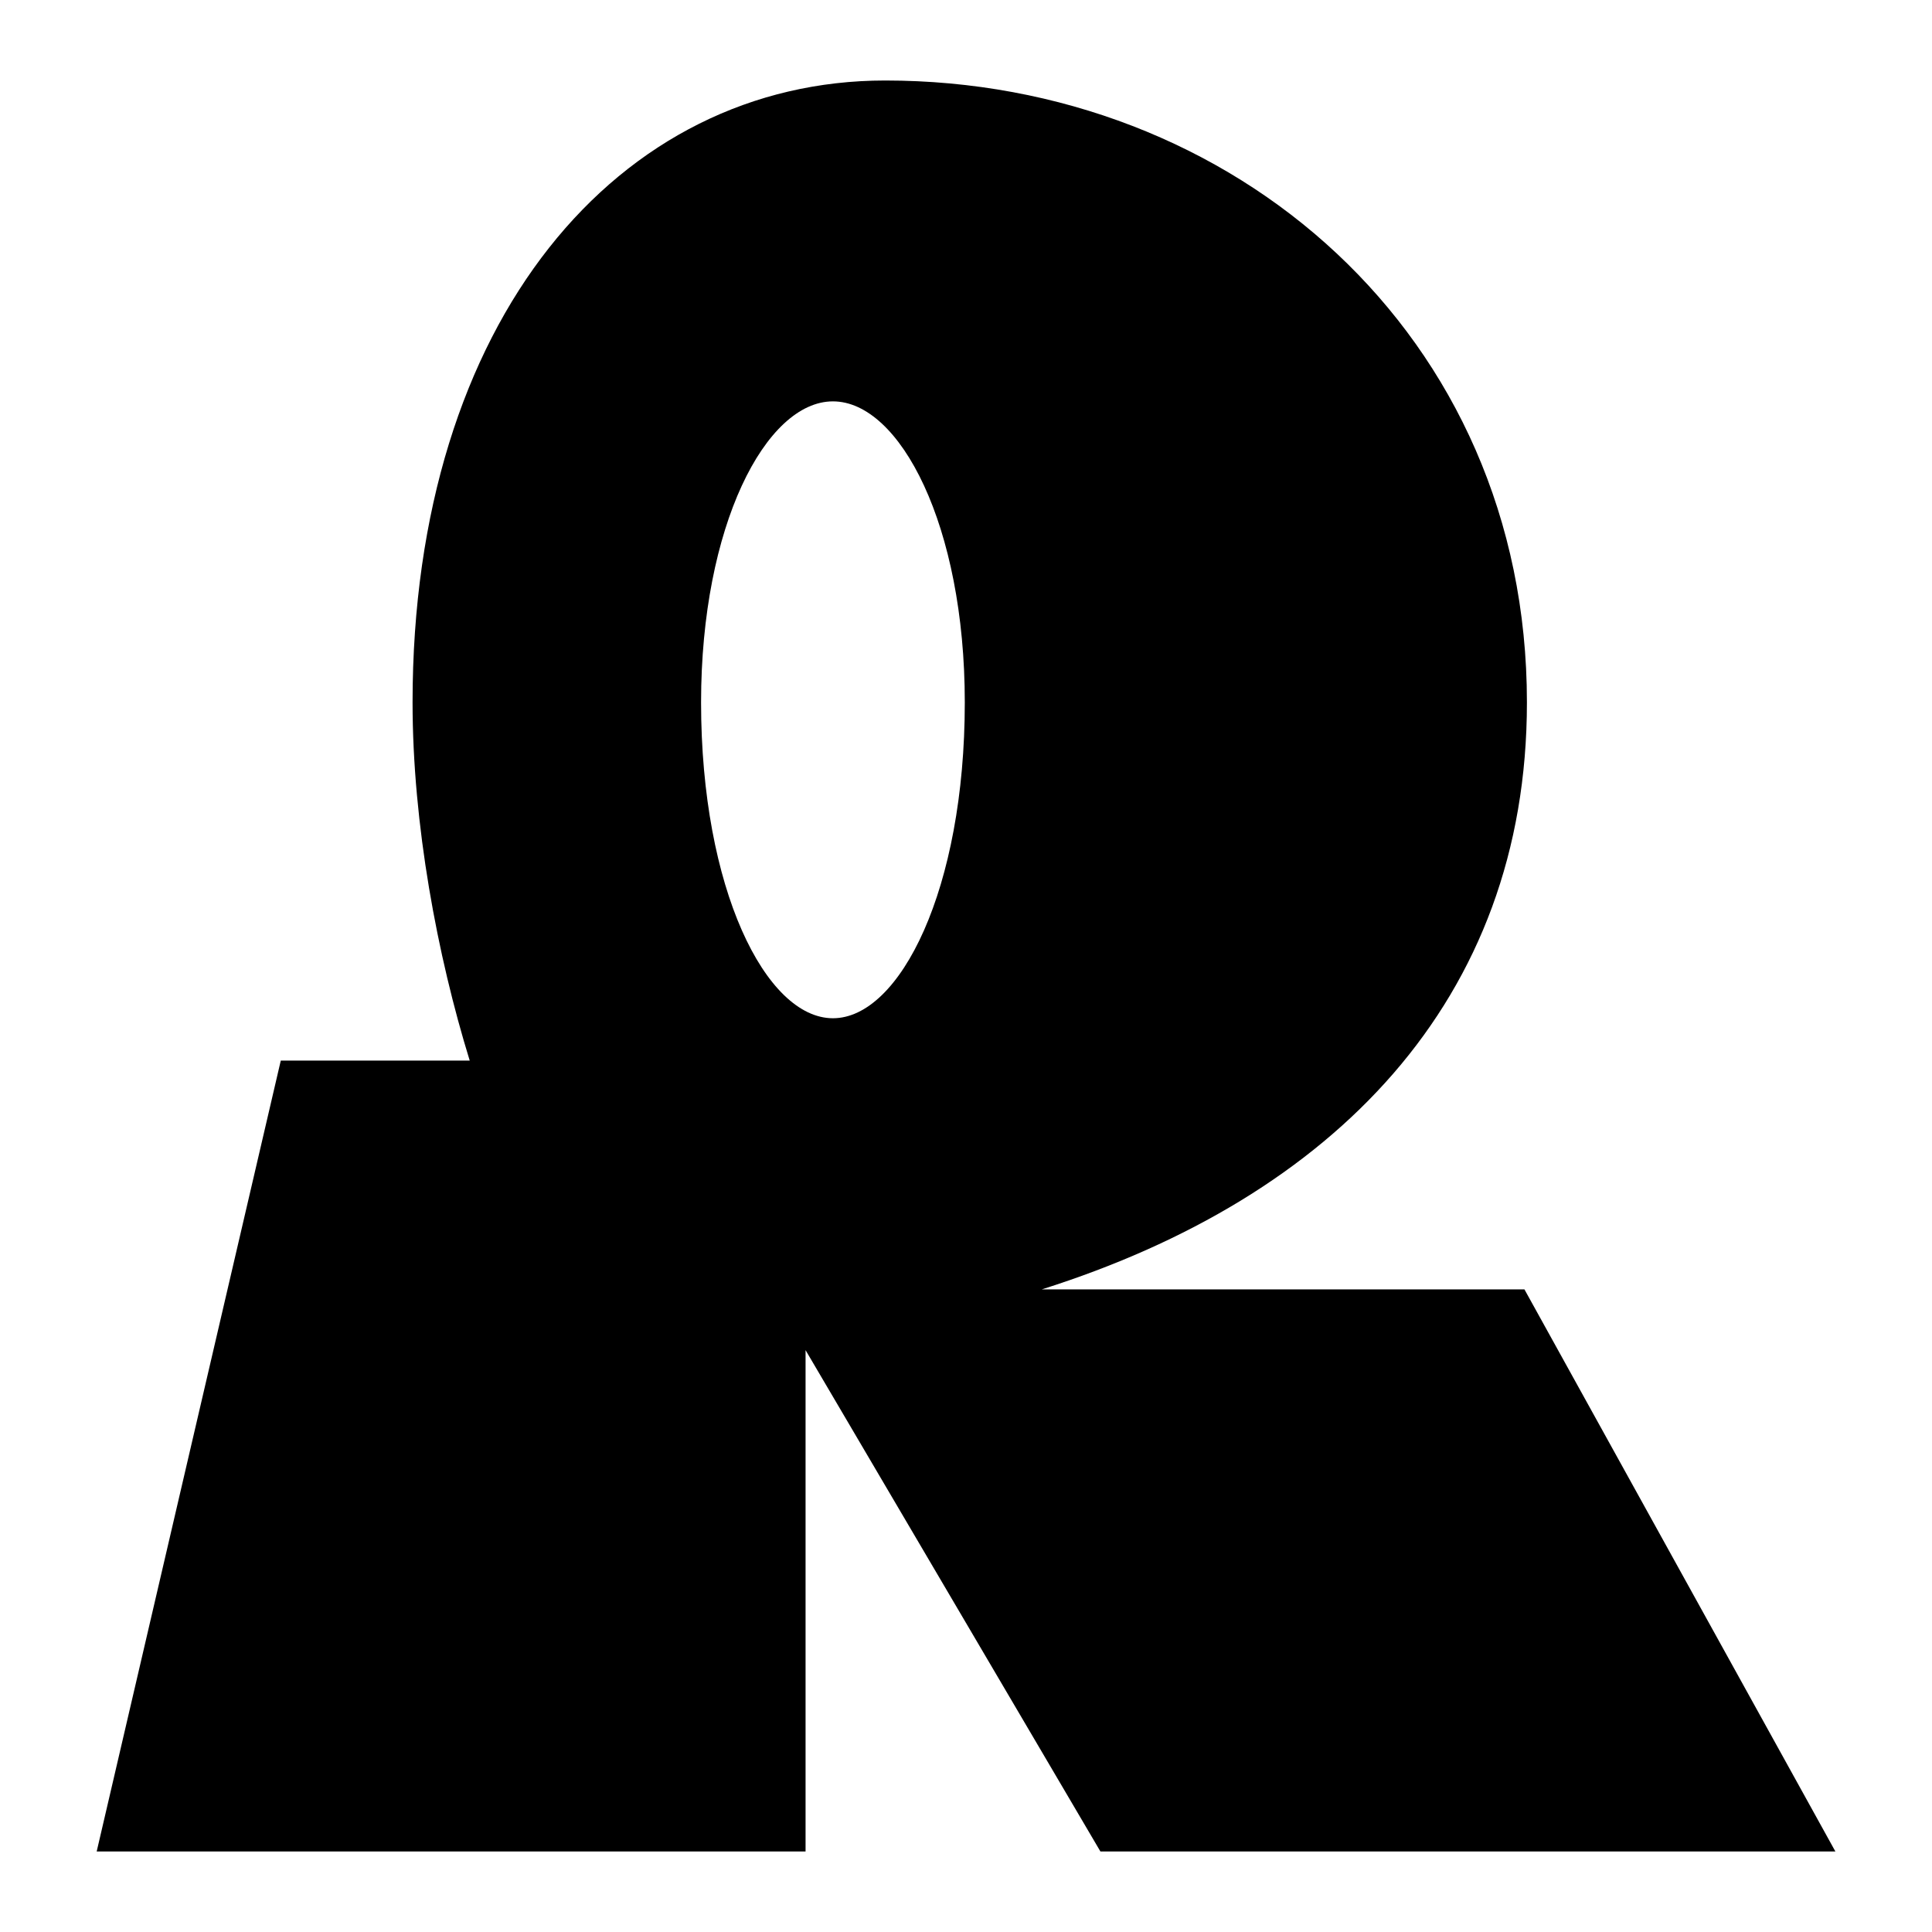
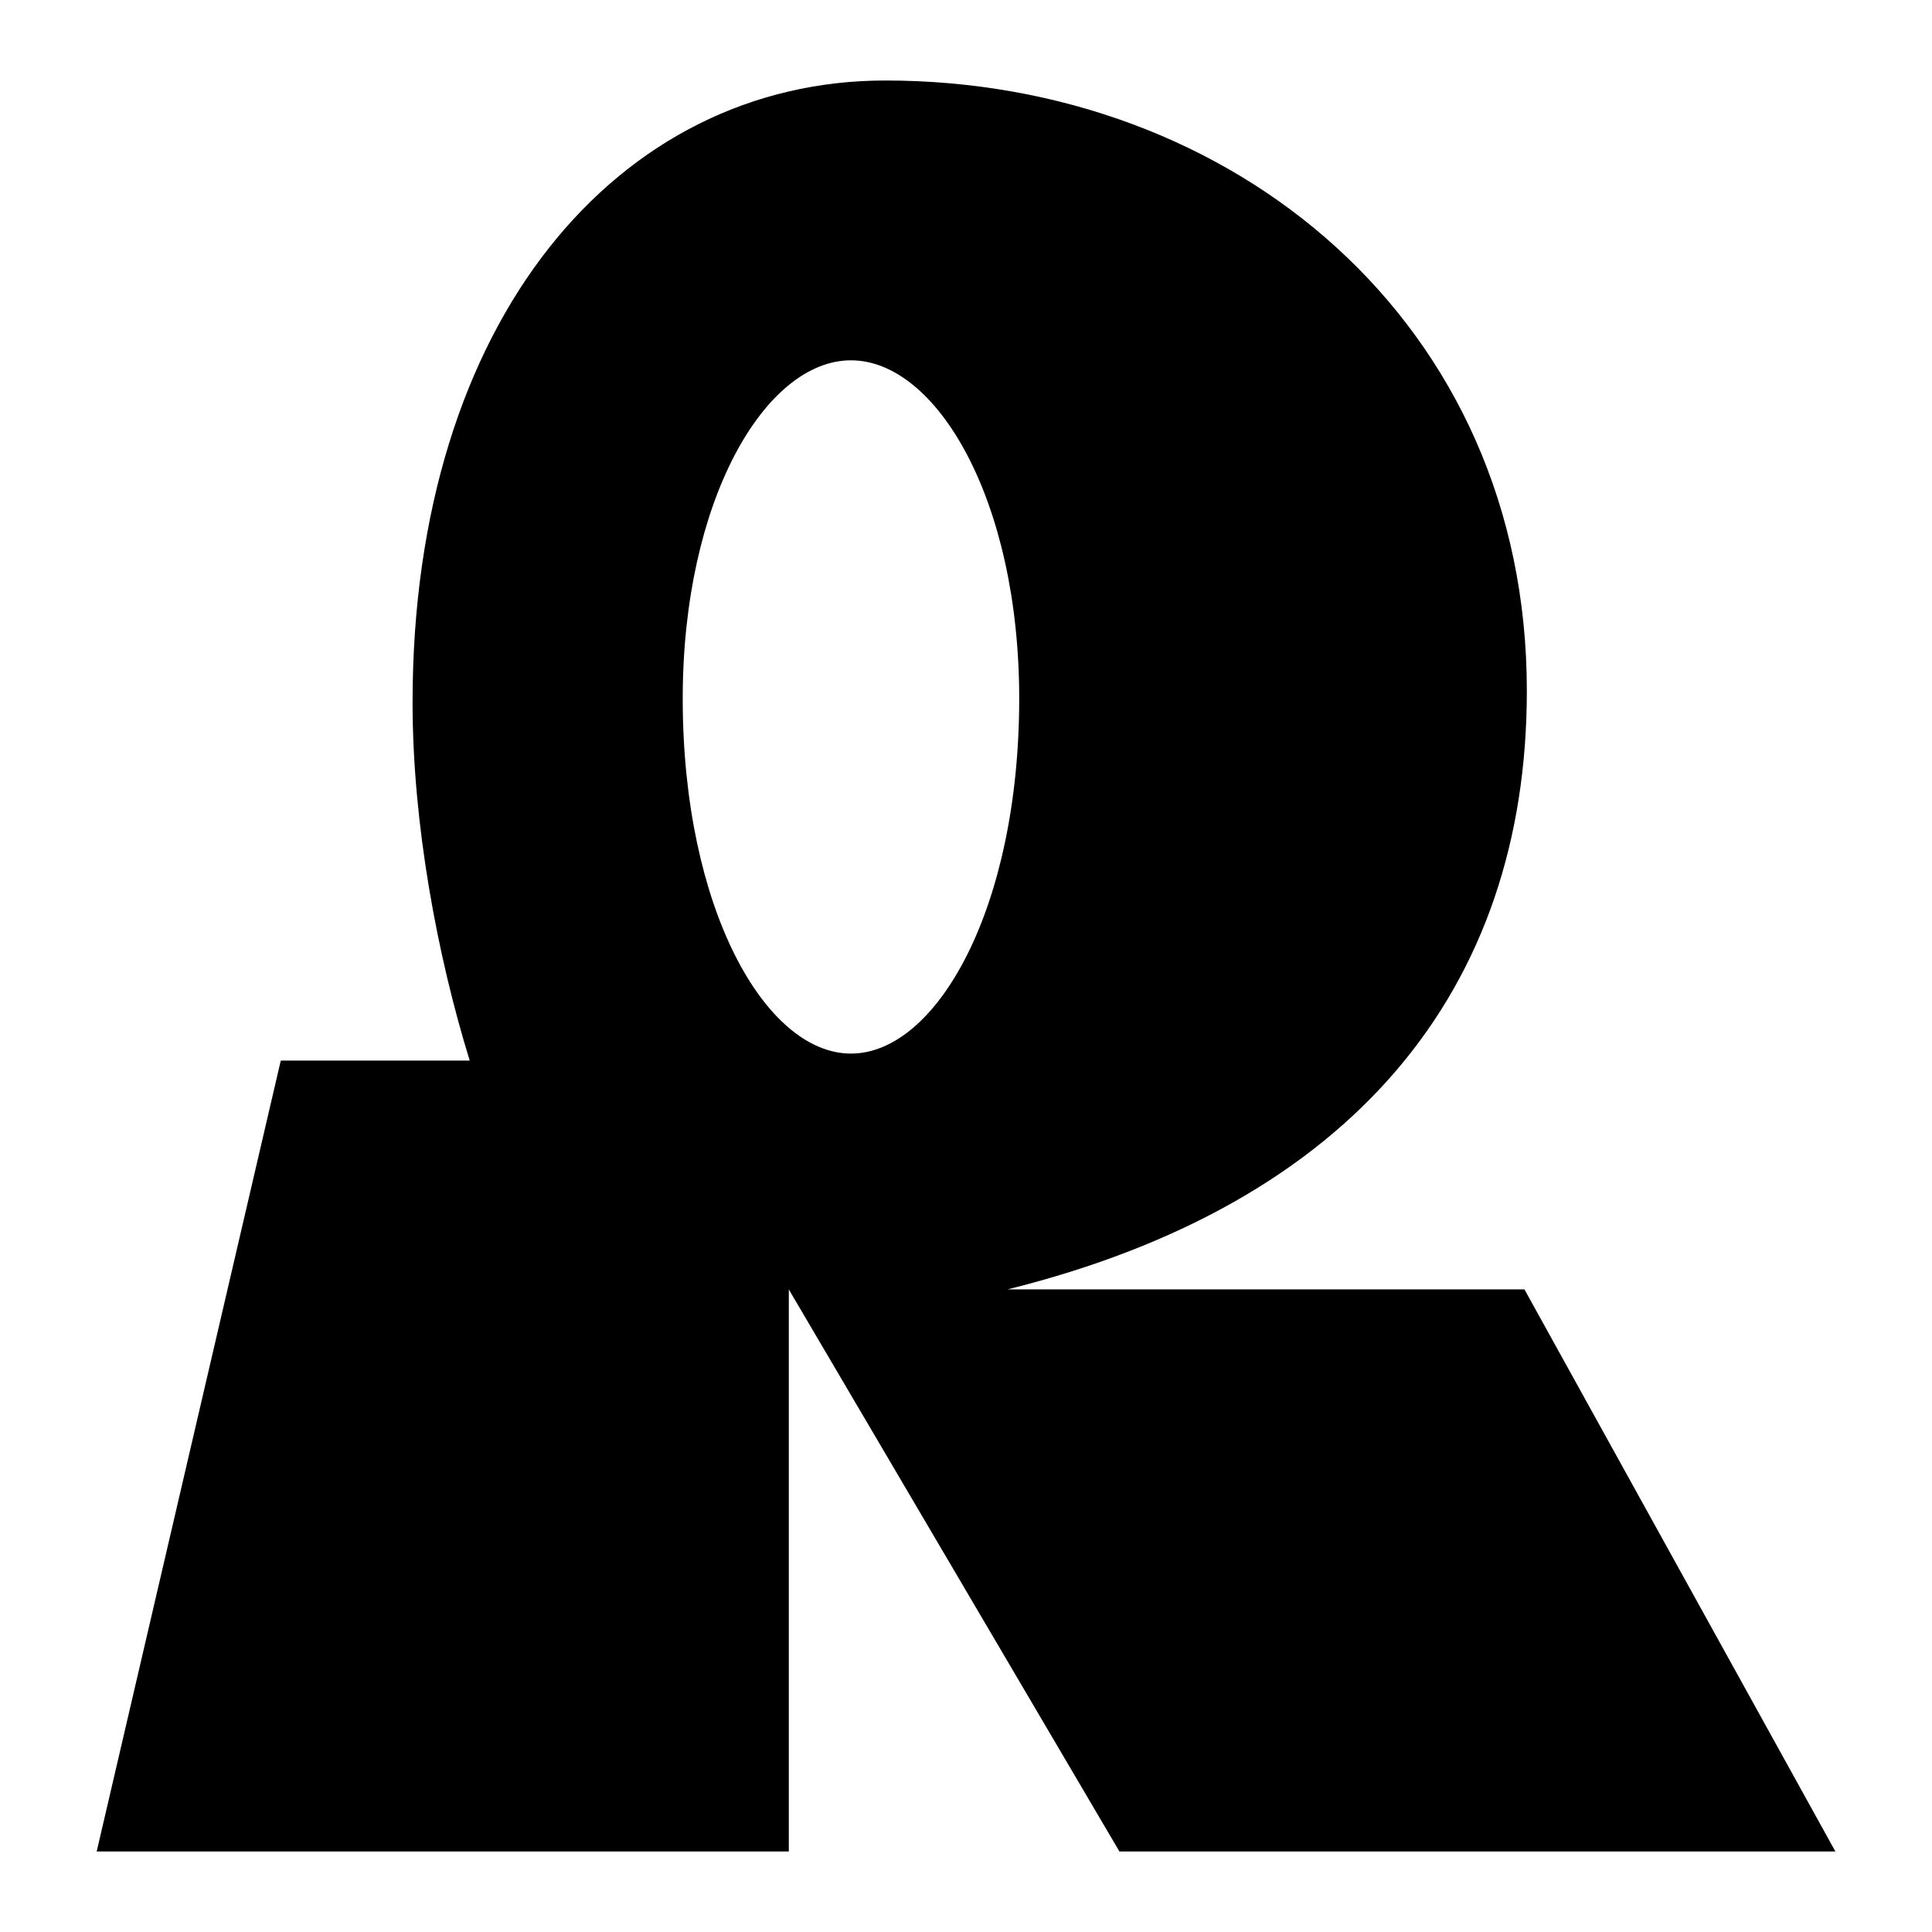
<svg xmlns="http://www.w3.org/2000/svg" fill="currentColor" fill-rule="evenodd" height="1em" style="flex:none;line-height:1" viewBox="0 0 24 24" width="1em">
-   <path d="M18.937 16.017h-5.995c3.616-1.143 6.026-3.584 6.026-7.292C18.968 4.152 15.322 1 10.996 1 7.69 1 5.125 3.966 5.125 8.725c0 1.514.309 3.151.71 4.45H3.488L1.201 23h8.806v-6.228L13.67 23h9.13zm-8.59-3.368c-.834 0-1.638-1.607-1.638-3.924 0-2.194.804-3.739 1.638-3.739s1.638 1.545 1.638 3.739c0 2.317-.804 3.924-1.638 3.924" />
+   <path d="M18.937 16.017h-6.42c4.293-1.067 6.45-3.727 6.45-7.435C18.968 4.01 15.322 1 10.997 1 7.69 1 5.125 3.966 5.125 8.725c0 1.514.309 3.152.71 4.45H3.488L1.201 23h8.598v-6.982L13.906 23H22.8zm-8.366-2.929c-1.064 0-2.09-1.806-2.09-4.41 0-2.465 1.026-4.202 2.09-4.202s2.09 1.736 2.09 4.202c0 2.604-1.026 4.41-2.09 4.41" />
</svg>
